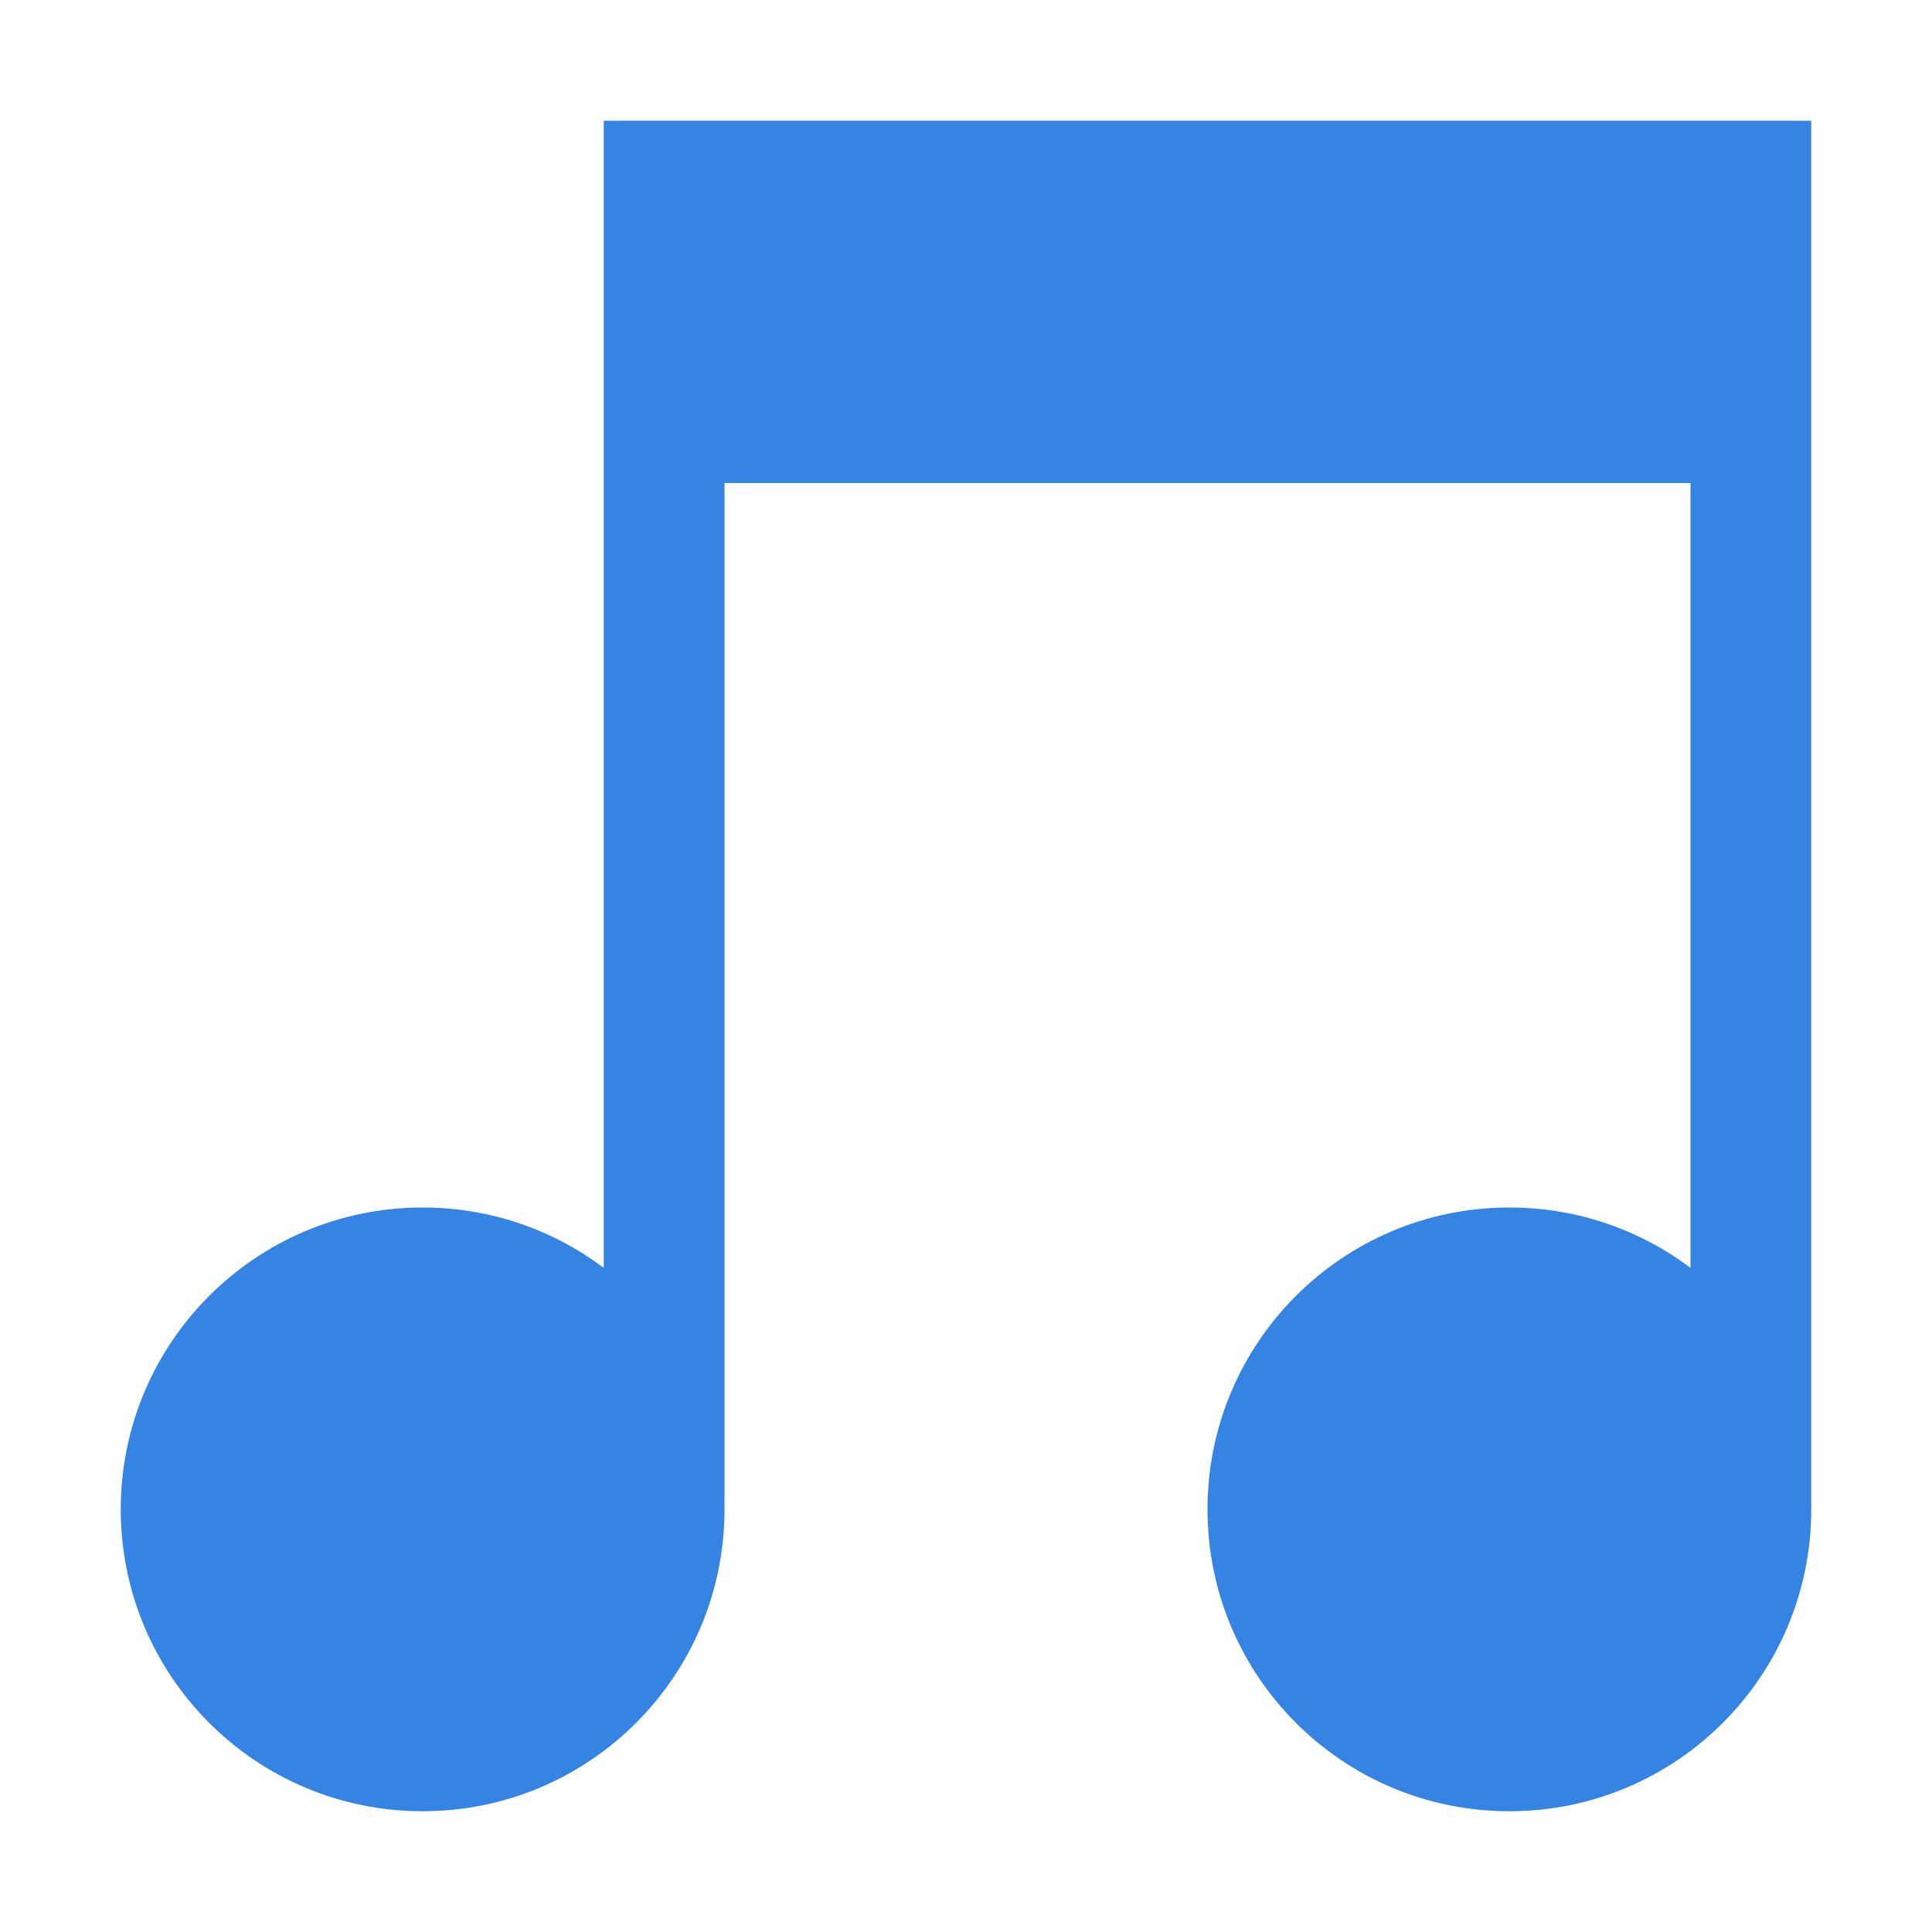
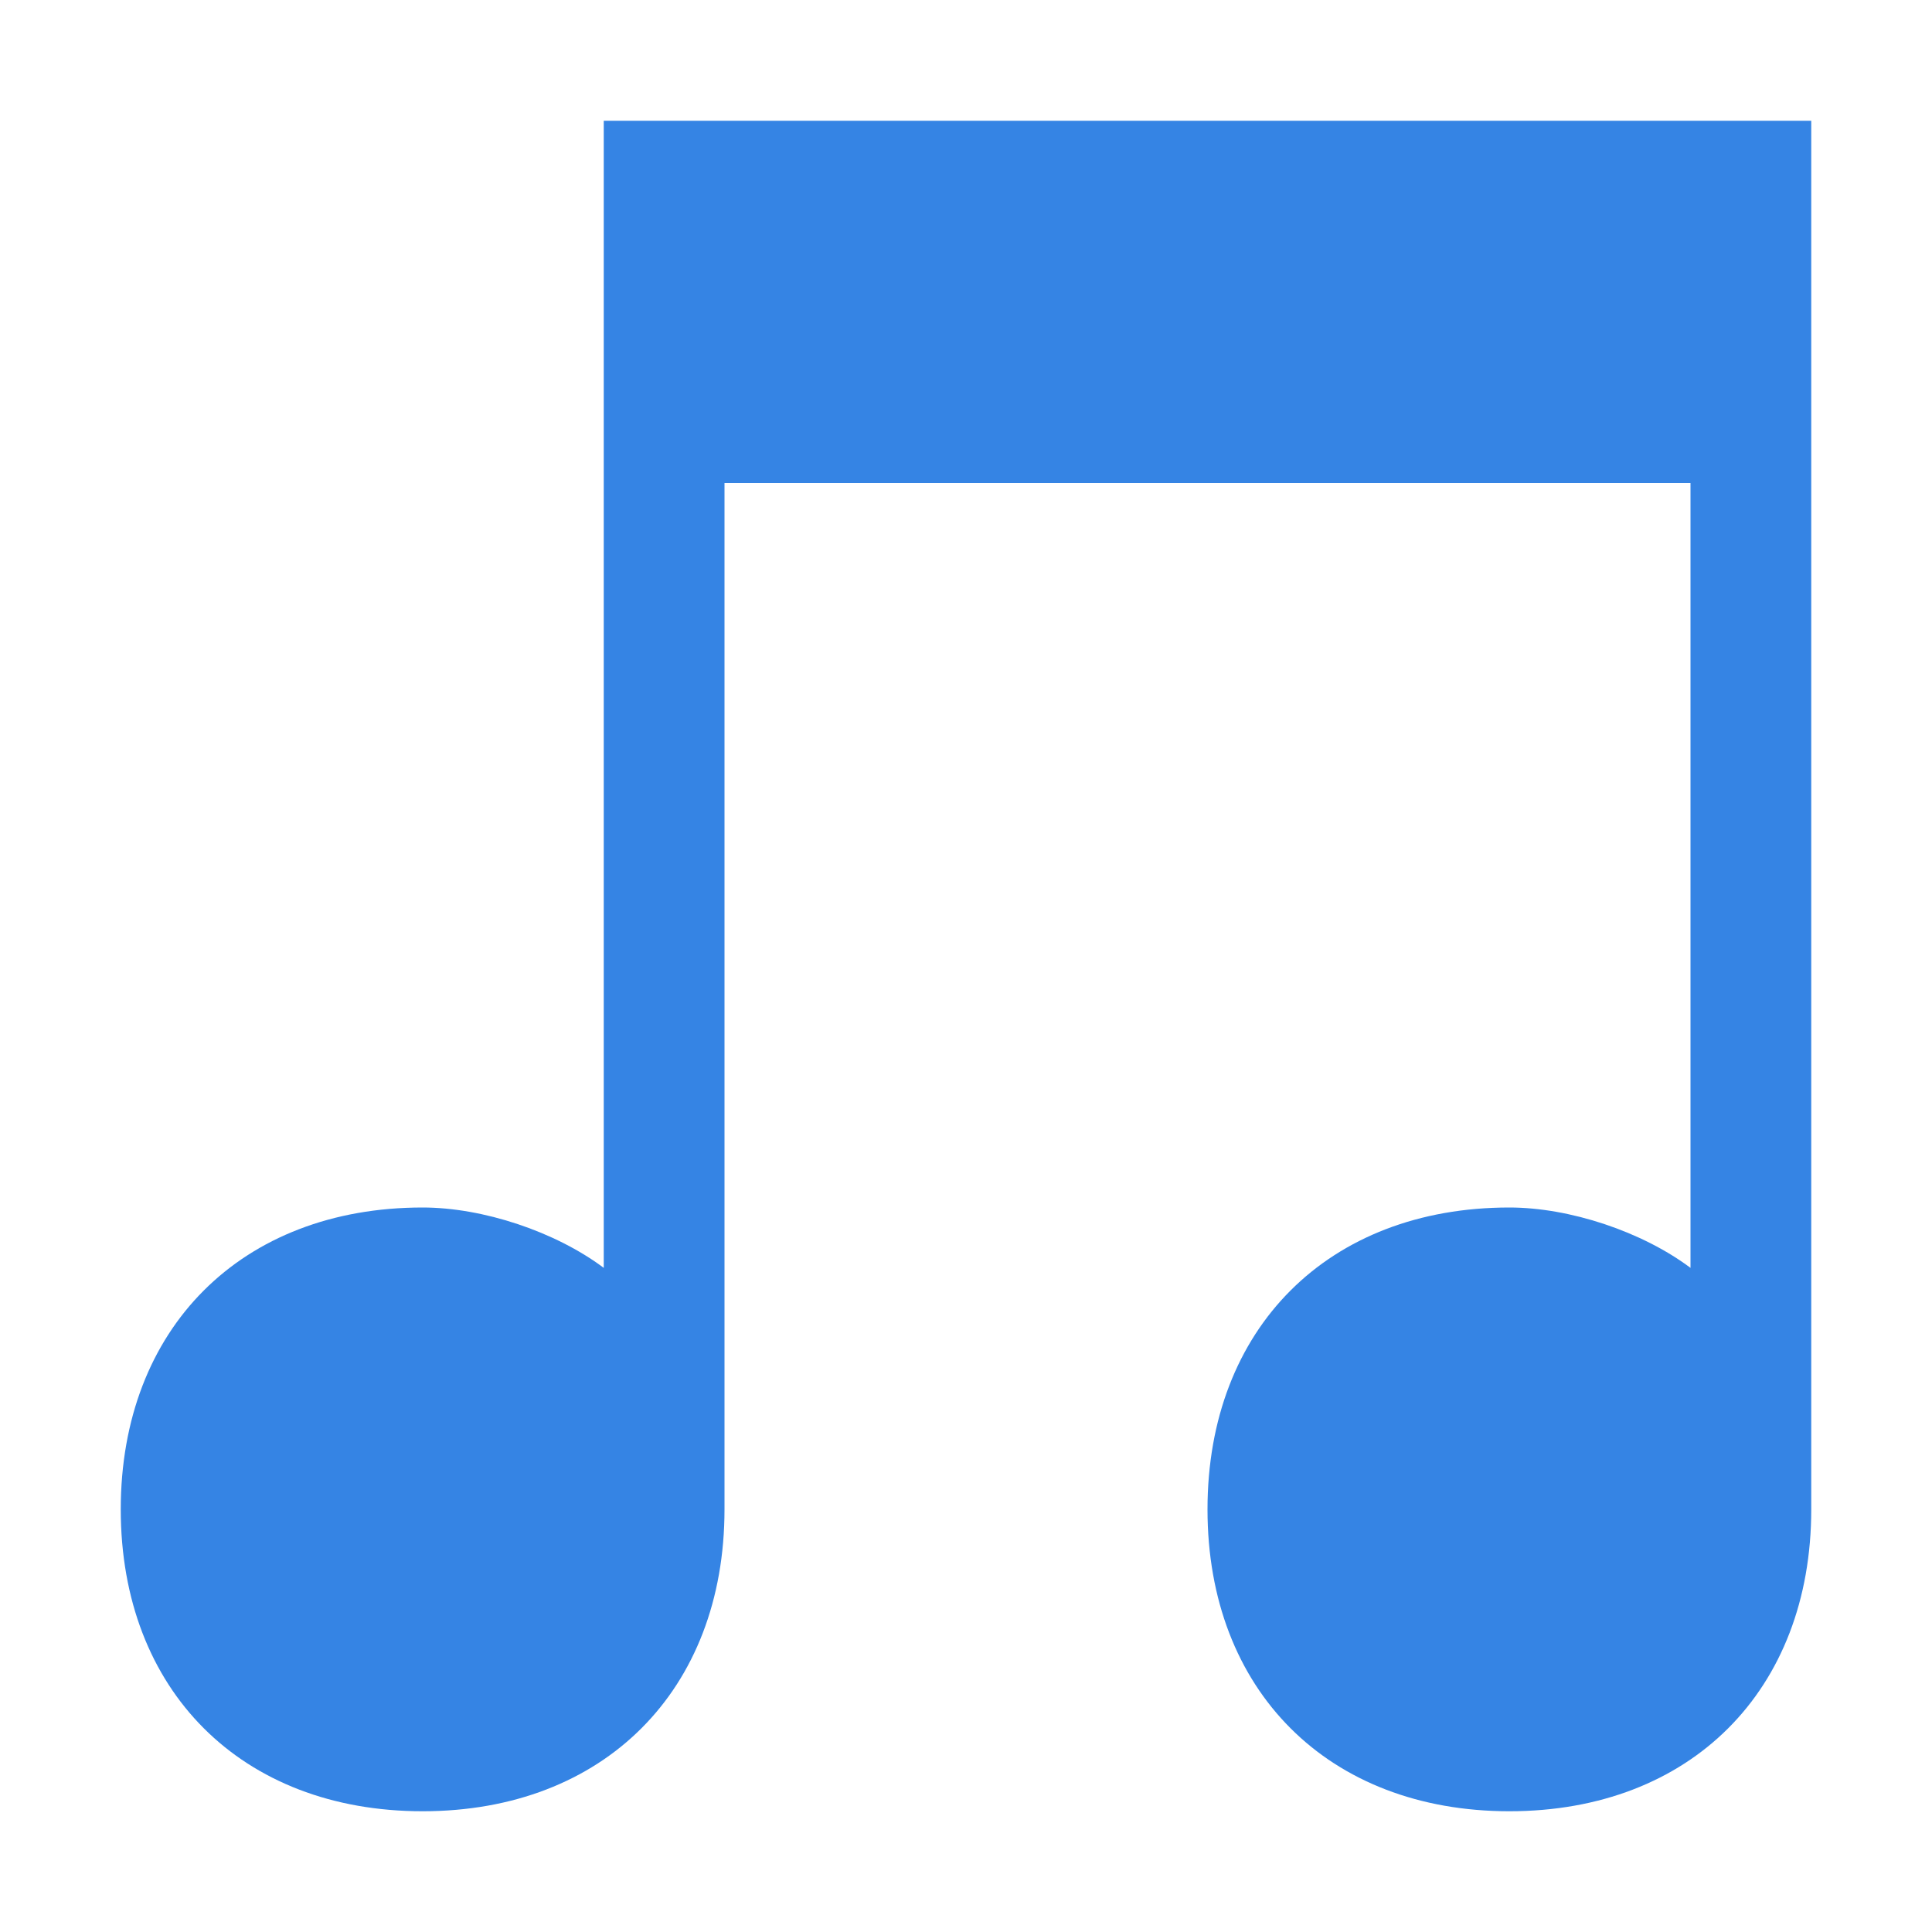
- <svg xmlns="http://www.w3.org/2000/svg" width="16" height="16" viewBox="0 0 16 16" fill="none">
-   <path d="M4 7.51019e-06L4 9.5C3.582 9.186 3.063 9 2.5 9C1.119 9 0 10.119 0 11.5C0 12.881 1.119 14 2.5 14C3.881 14 5 12.881 5 11.5L5 3L13 3L13 9.5C12.582 9.186 12.063 9 11.5 9C10.119 9 9 10.119 9 11.5C9 12.881 10.119 14 11.5 14C12.881 14 14 12.881 14 11.5L14 0L4 7.51019e-06L4 7.51019e-06Z" fill="#3584E4" transform="translate(1 1)" />
+ <svg xmlns="http://www.w3.org/2000/svg" width="16" height="16" viewBox="0 0 16 16">
+   <path d="M4 0L4 9.5C3.6 9.2 3 9 2.5 9C1 9 0 10 0 11.5C0 13 1 14 2.5 14C4 14 5 13 5 11.5L5 3L13 3L13 9.5C12.6 9.2 12 9 11.5 9C10 9 9 10 9 11.5C9 13 10 14 11.5 14C13 14 14 13 14 11.5L14 0Z" fill="#3584E4" transform="translate(1 1)" />
</svg>
